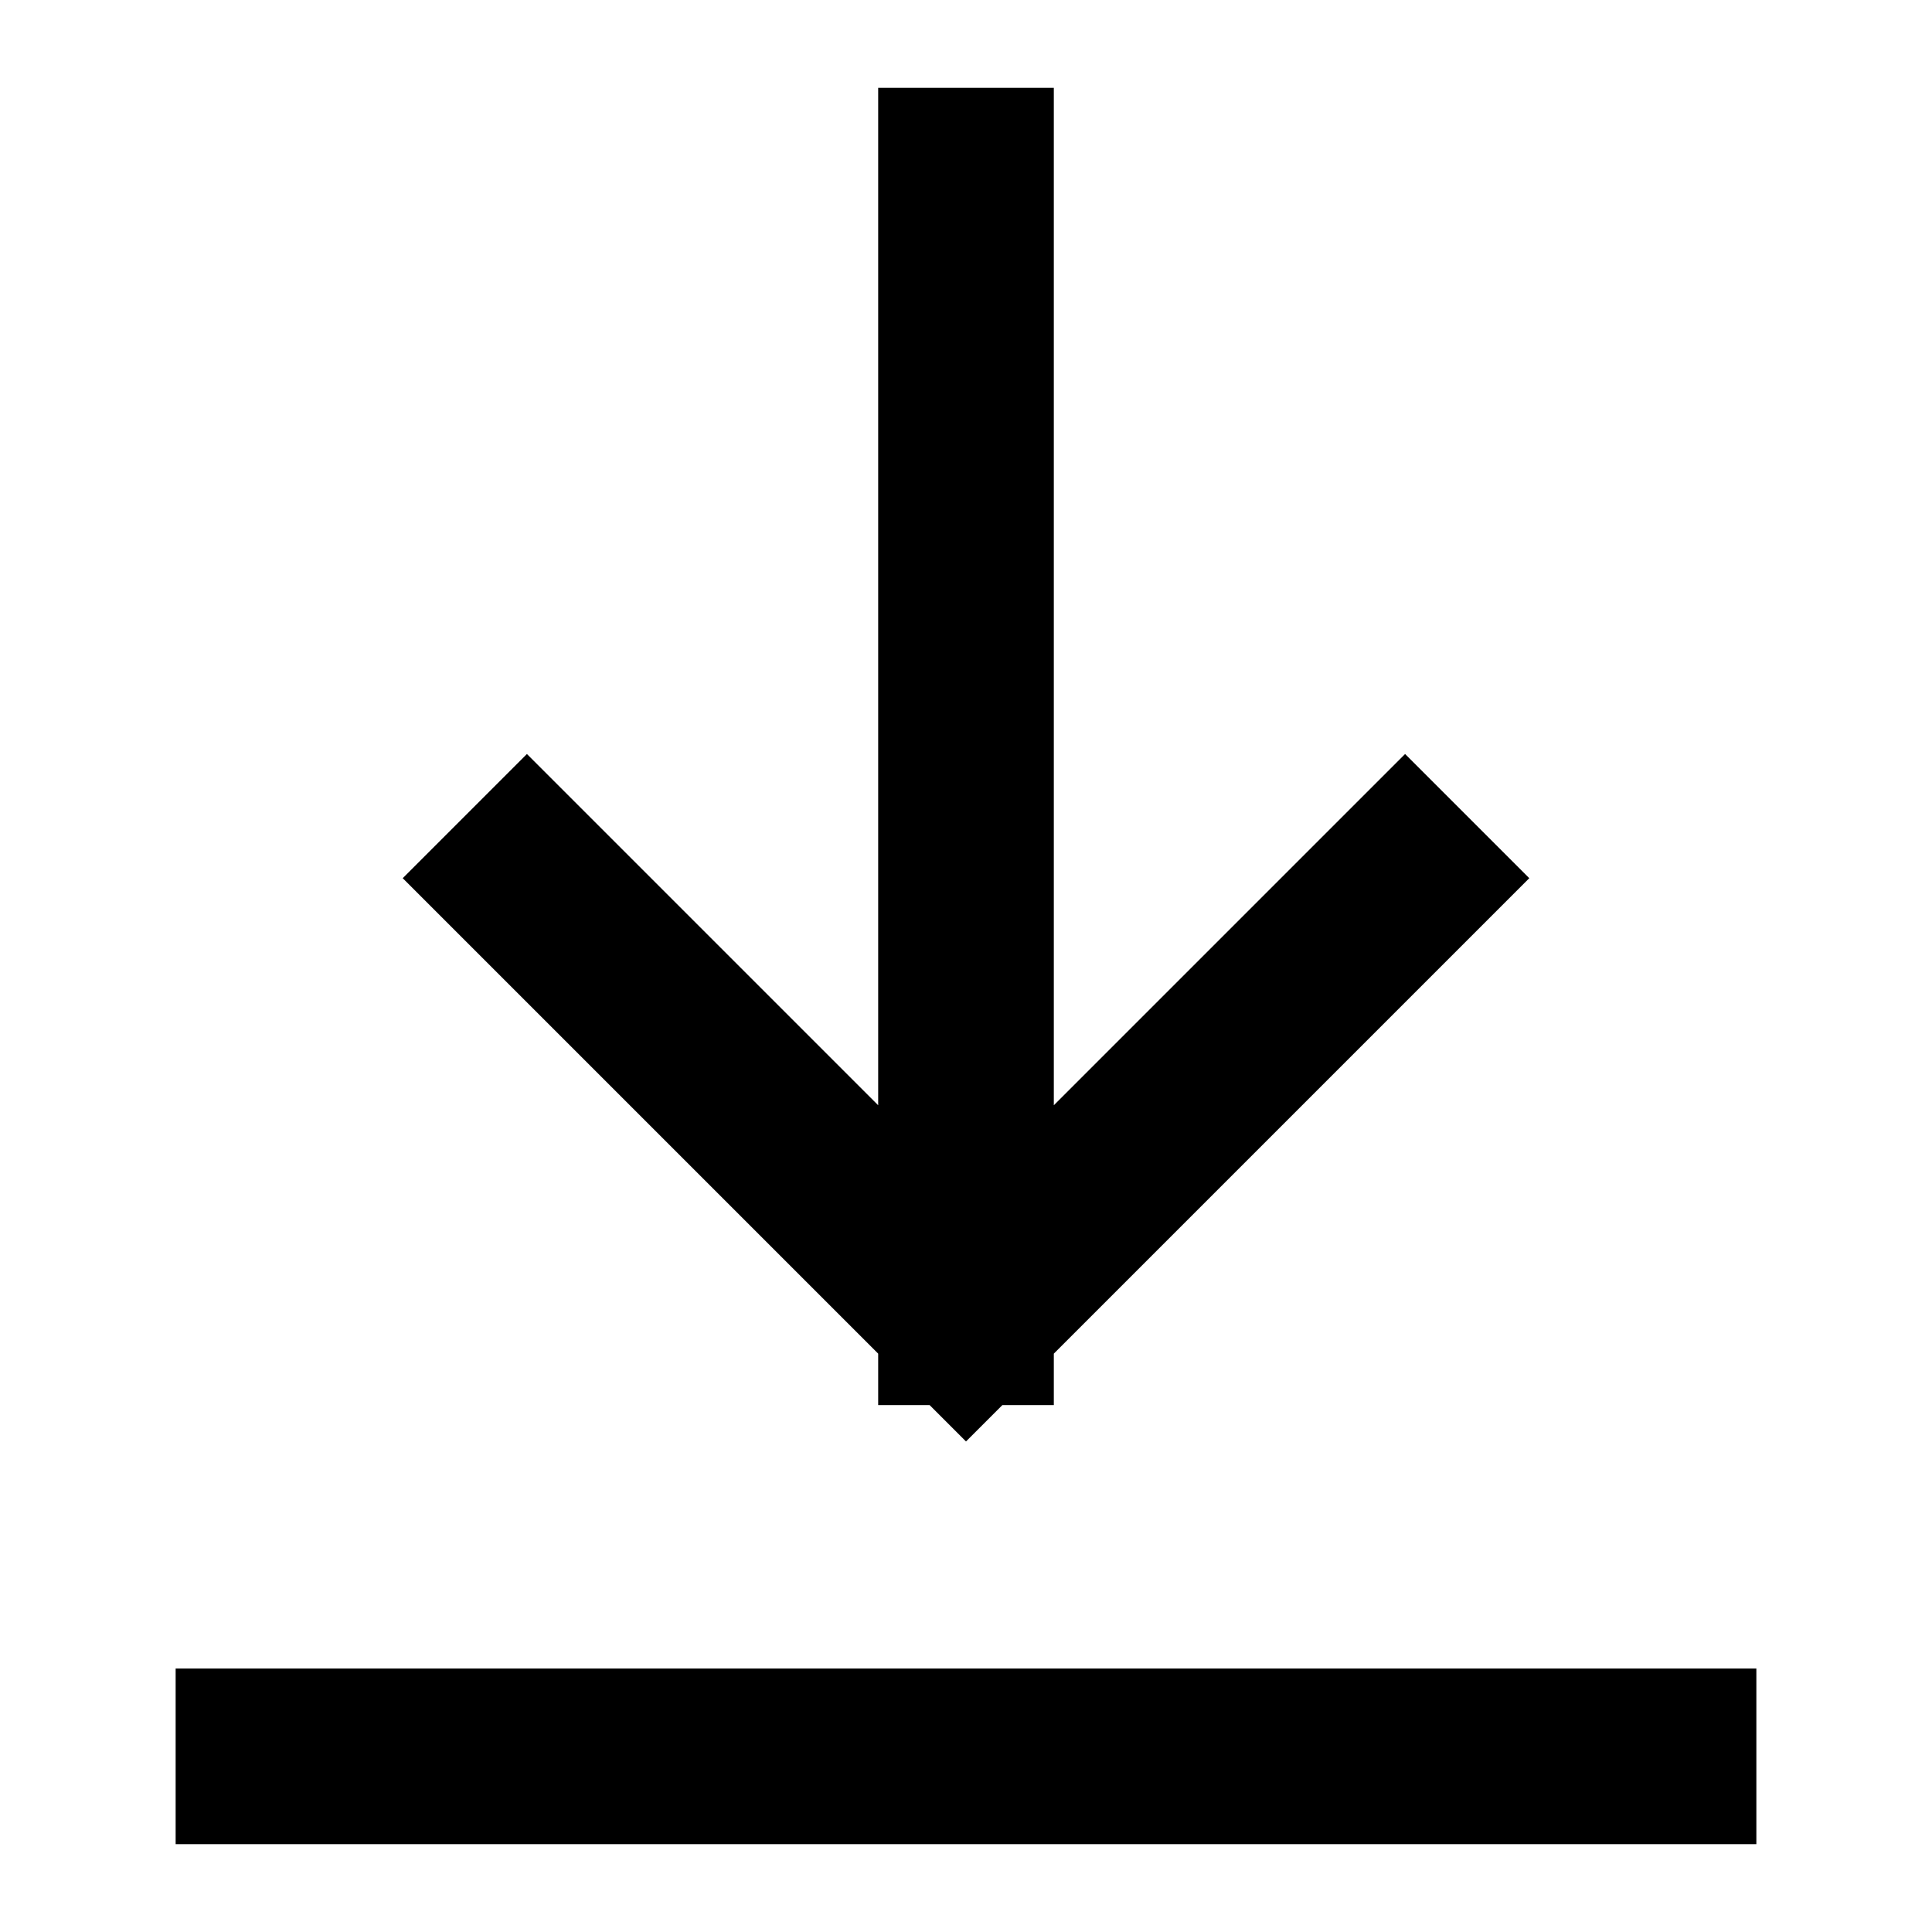
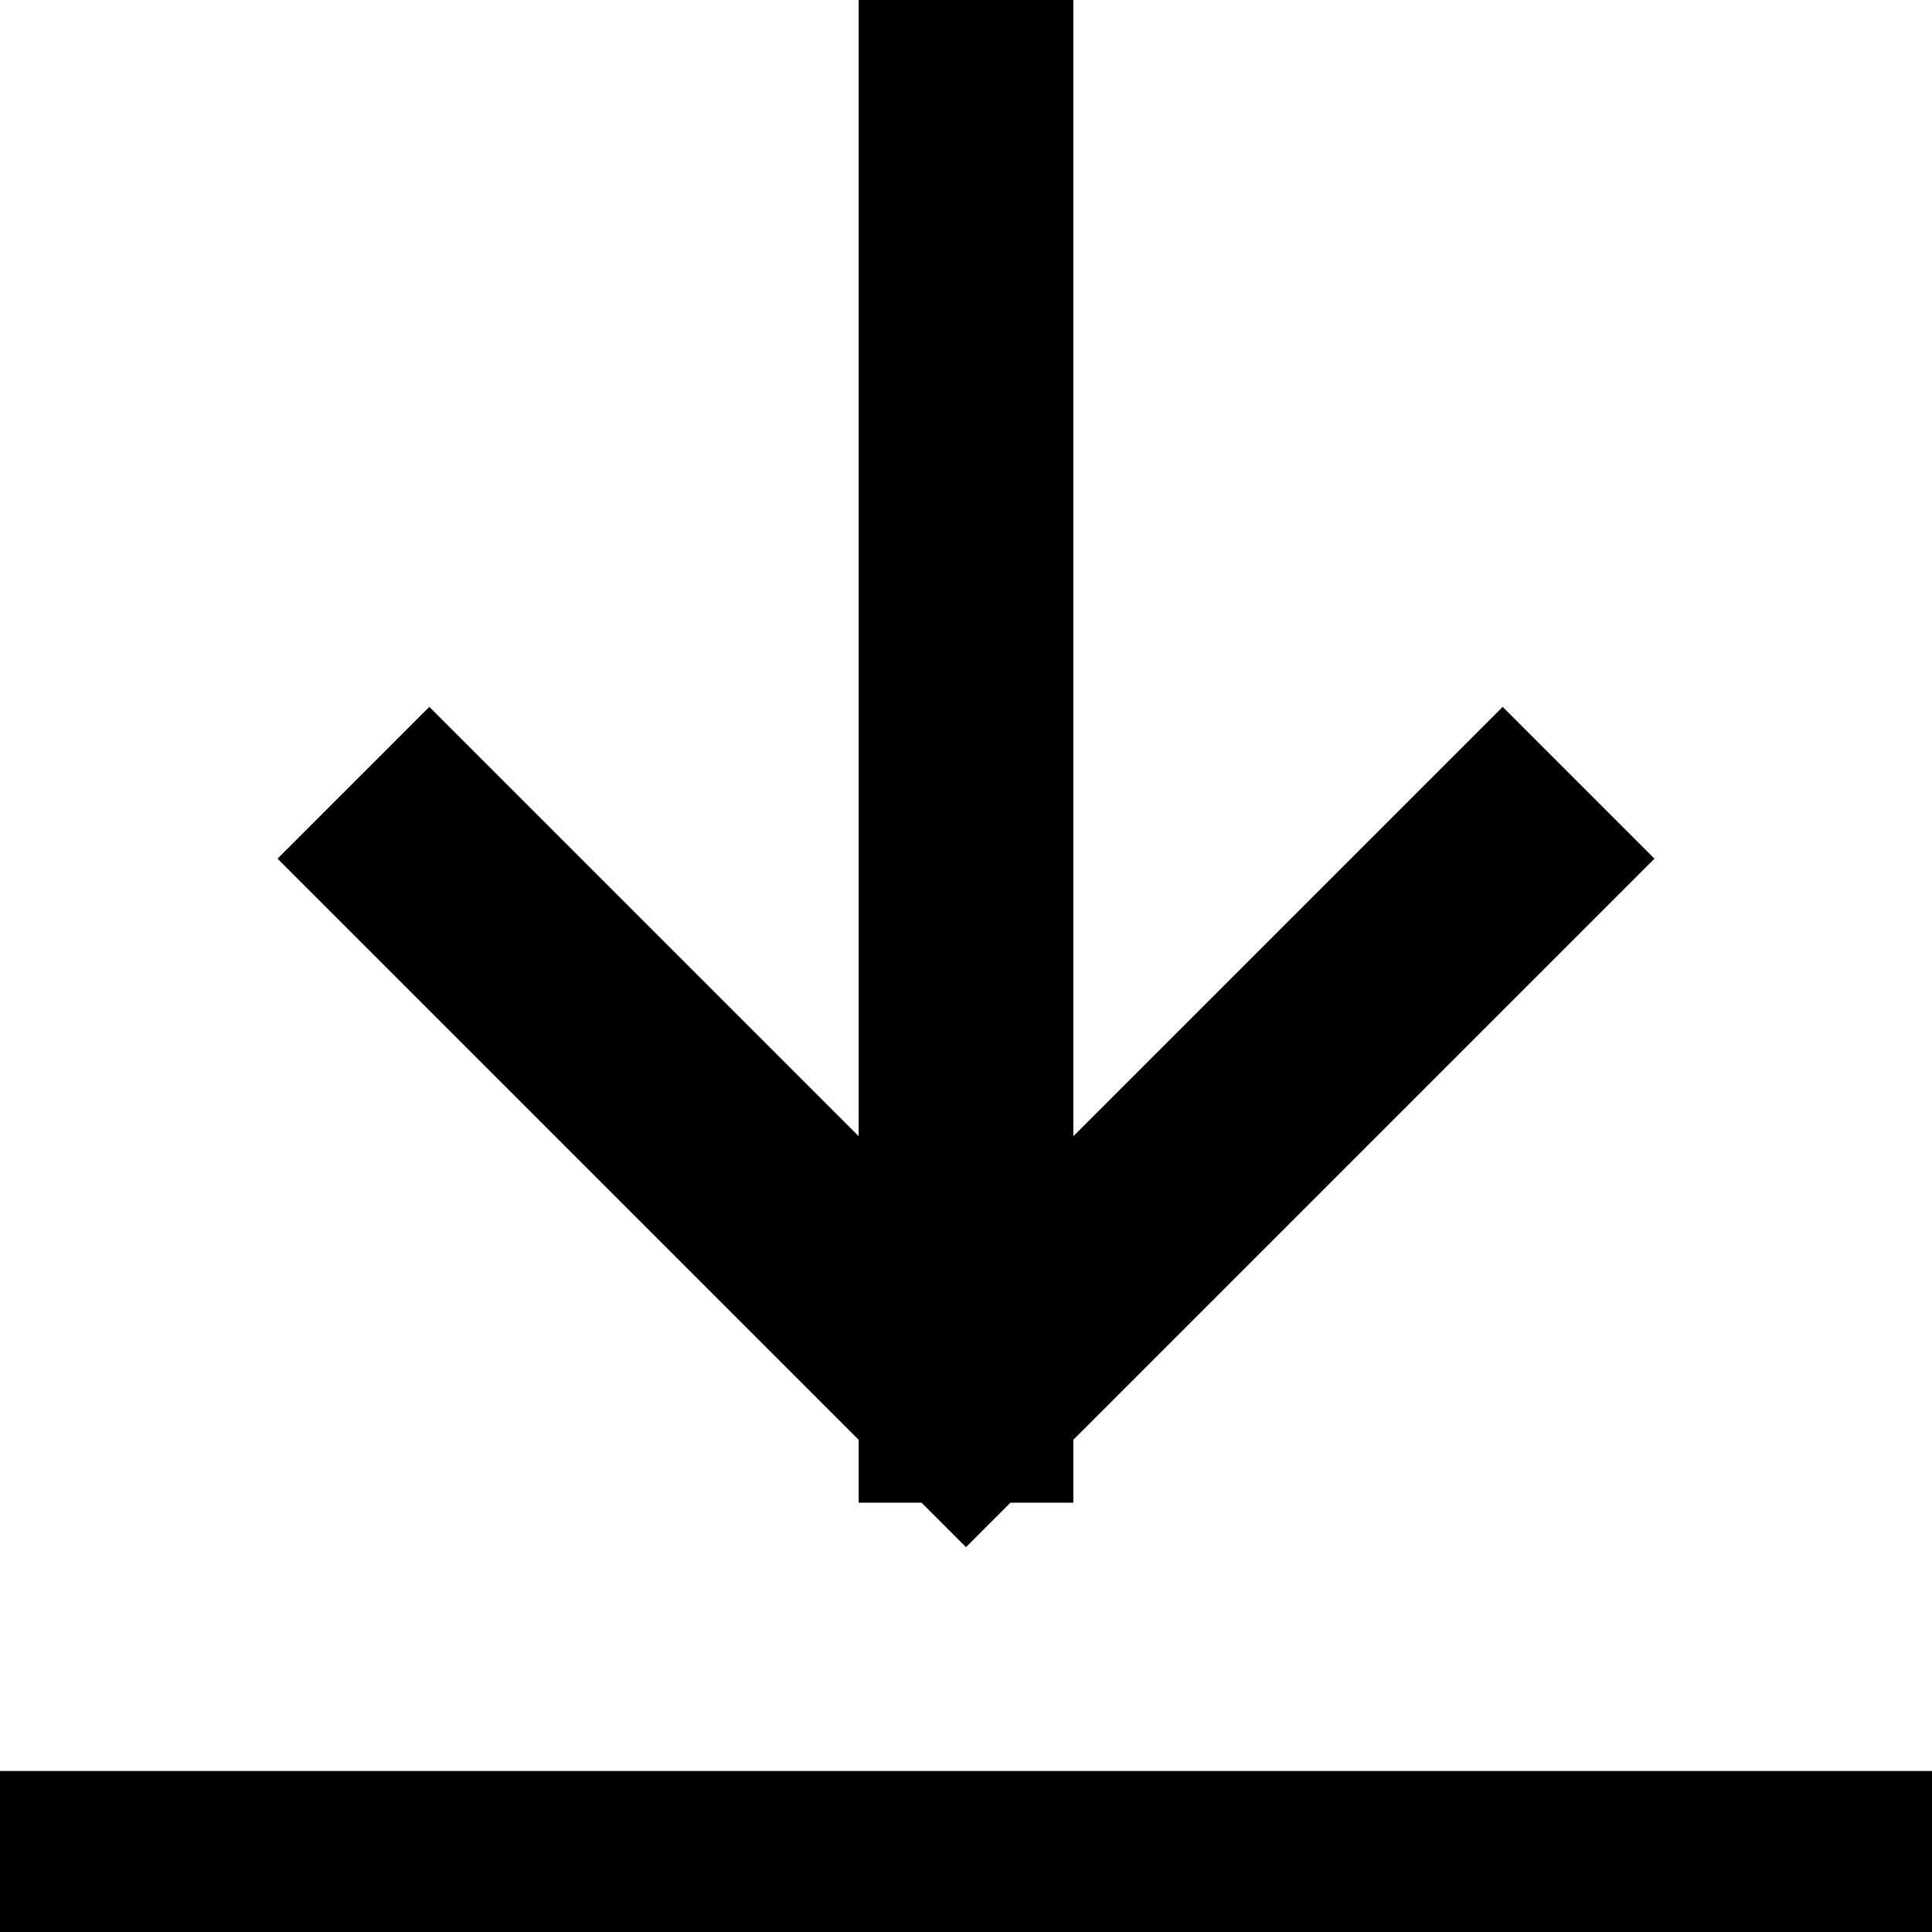
- <svg xmlns="http://www.w3.org/2000/svg" class="icon icon-download" focusable="false" aria-hidden="true" width="12" height="12" fill="none" viewBox="2 1 20 22">
-   <path fill="none" stroke="currentColor" stroke-linecap="square" stroke-miterlimit="10" stroke-width="2" d="M12 3v13m0 0l-5-5m5 5l5-5M4 21h16" />
+ <svg xmlns="http://www.w3.org/2000/svg" class="icon icon-download" focusable="false" aria-hidden="true" width="12" height="12" fill="none" viewBox="4 3 16 18">
+   <path fill="none" stroke="currentColor" stroke-linecap="square" stroke-miterlimit="10" stroke-width="2" d="M12 3v13m0 0l-5-5m5 5l5-5" />
+   <path fill="none" stroke="currentColor" stroke-linecap="square" stroke-miterlimit="10" stroke-width="3" d="M4 21h16" />
</svg>
